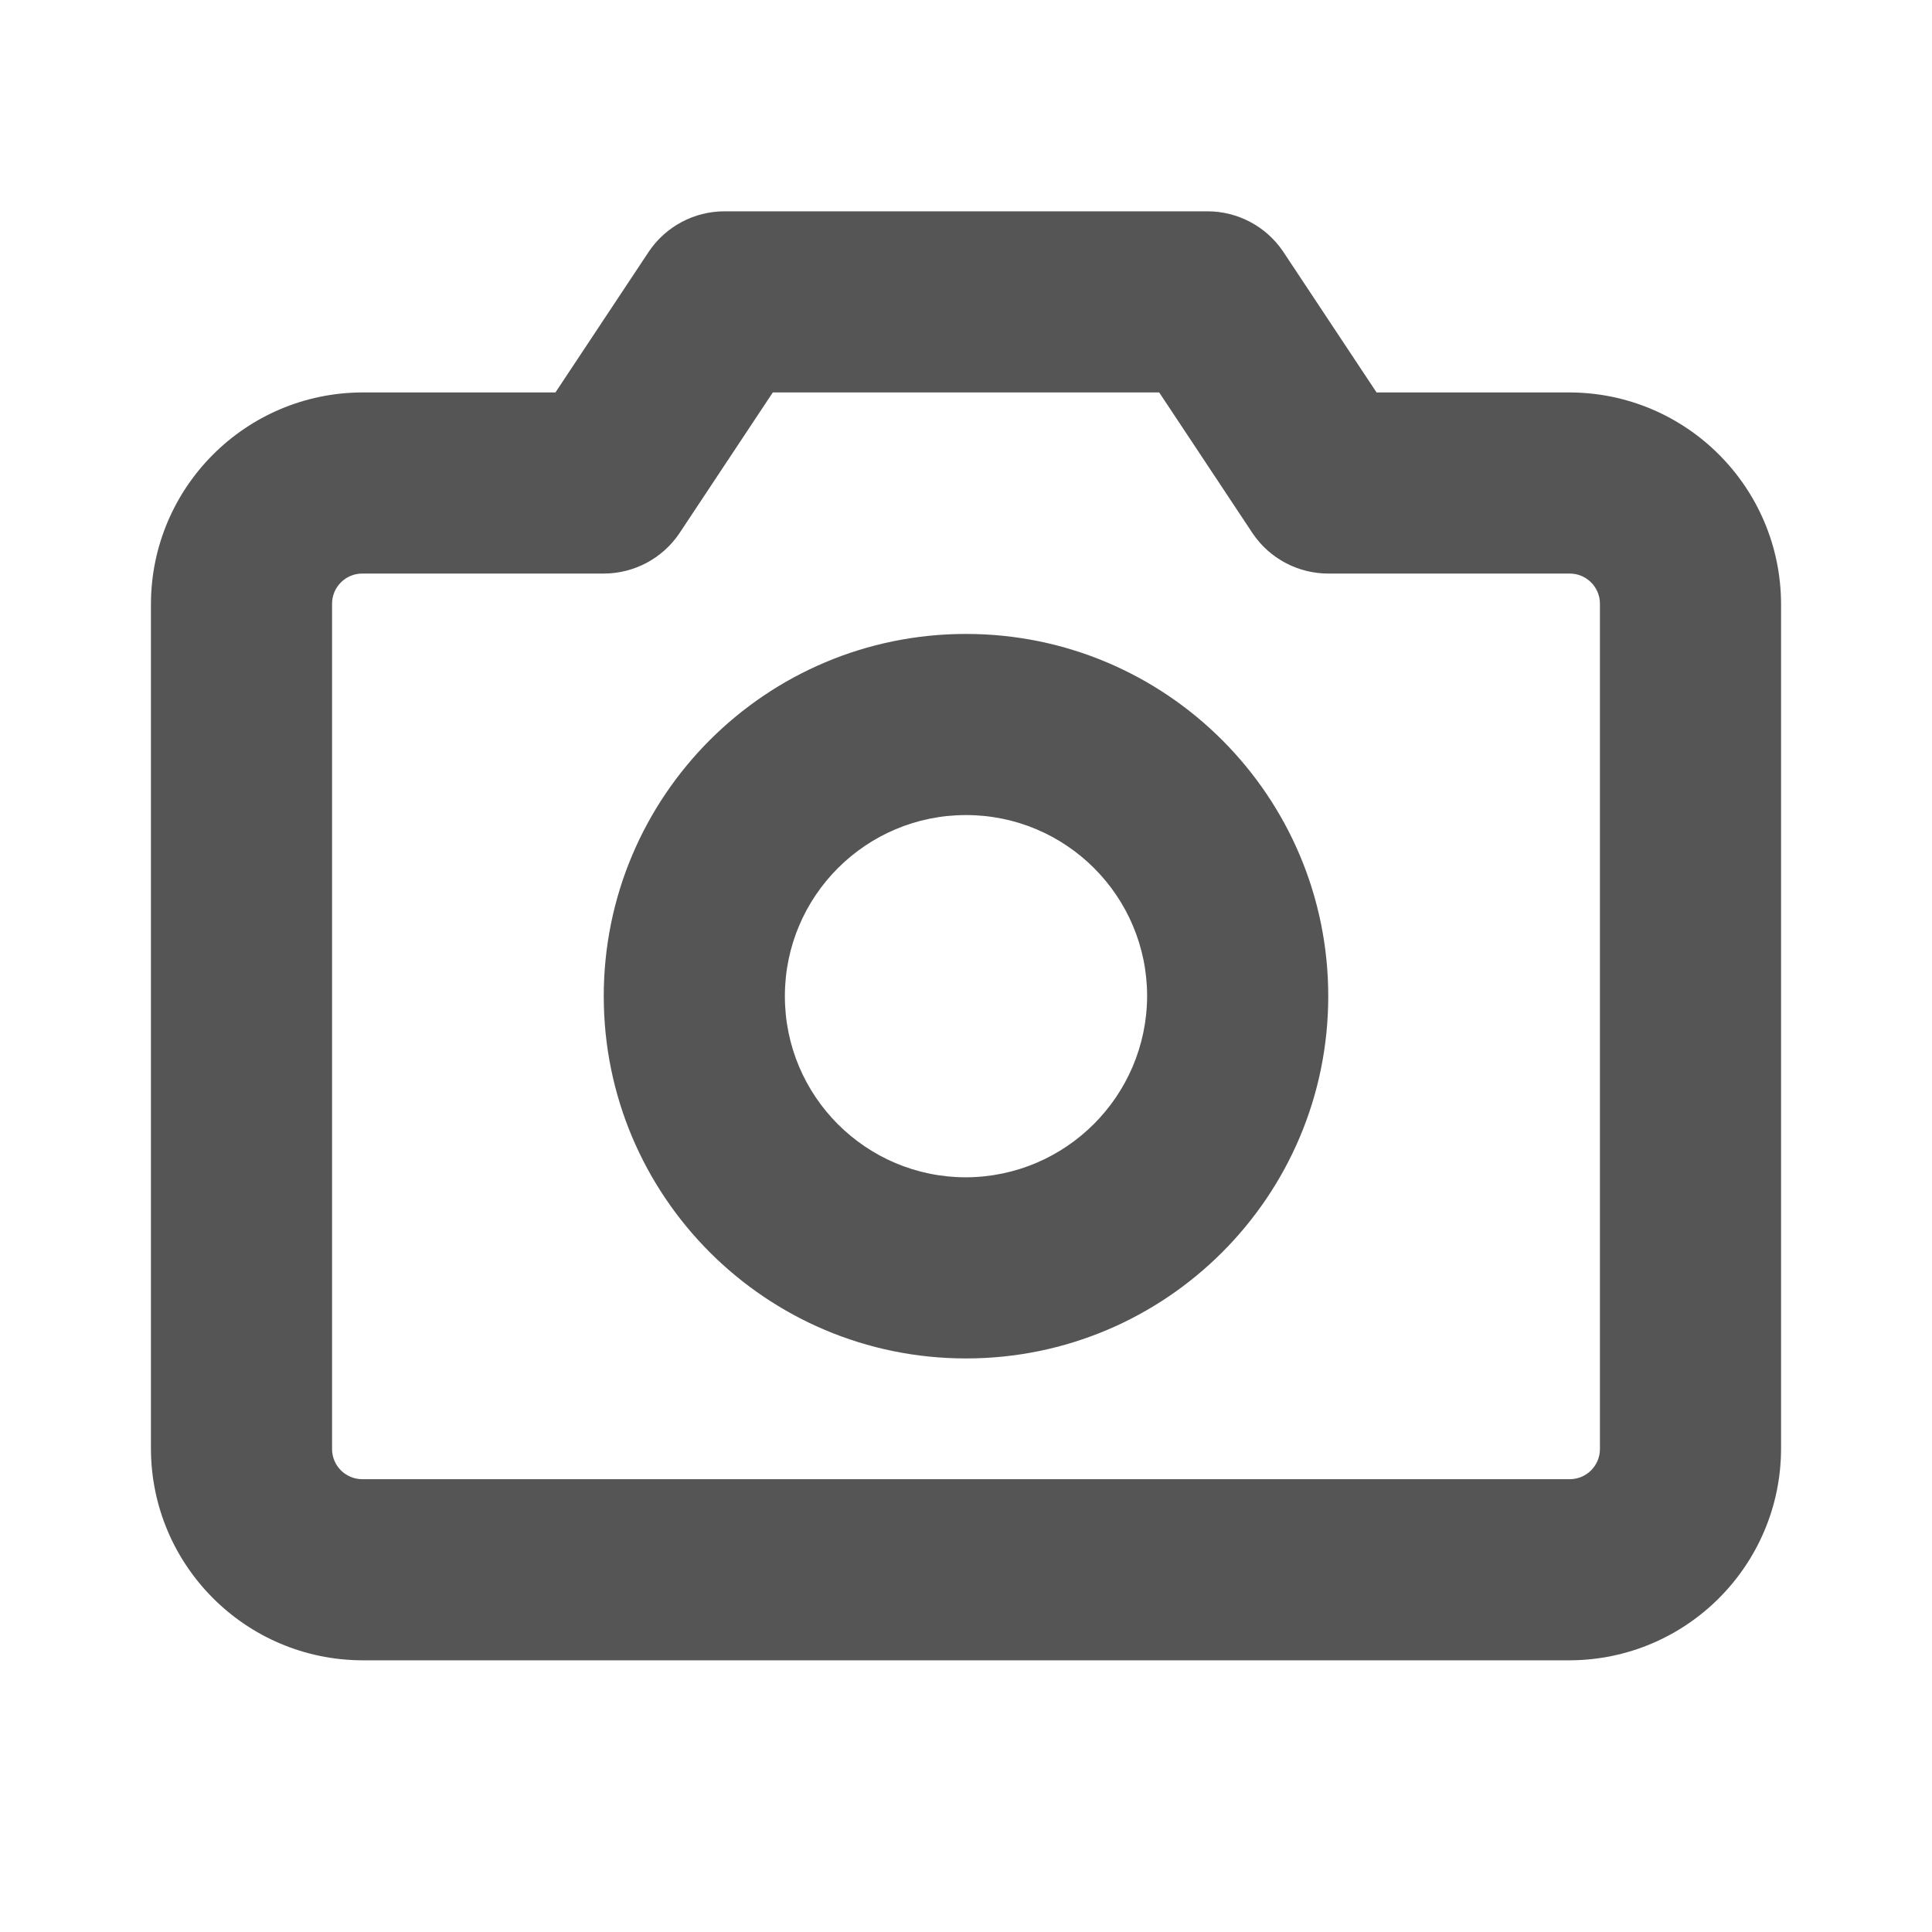
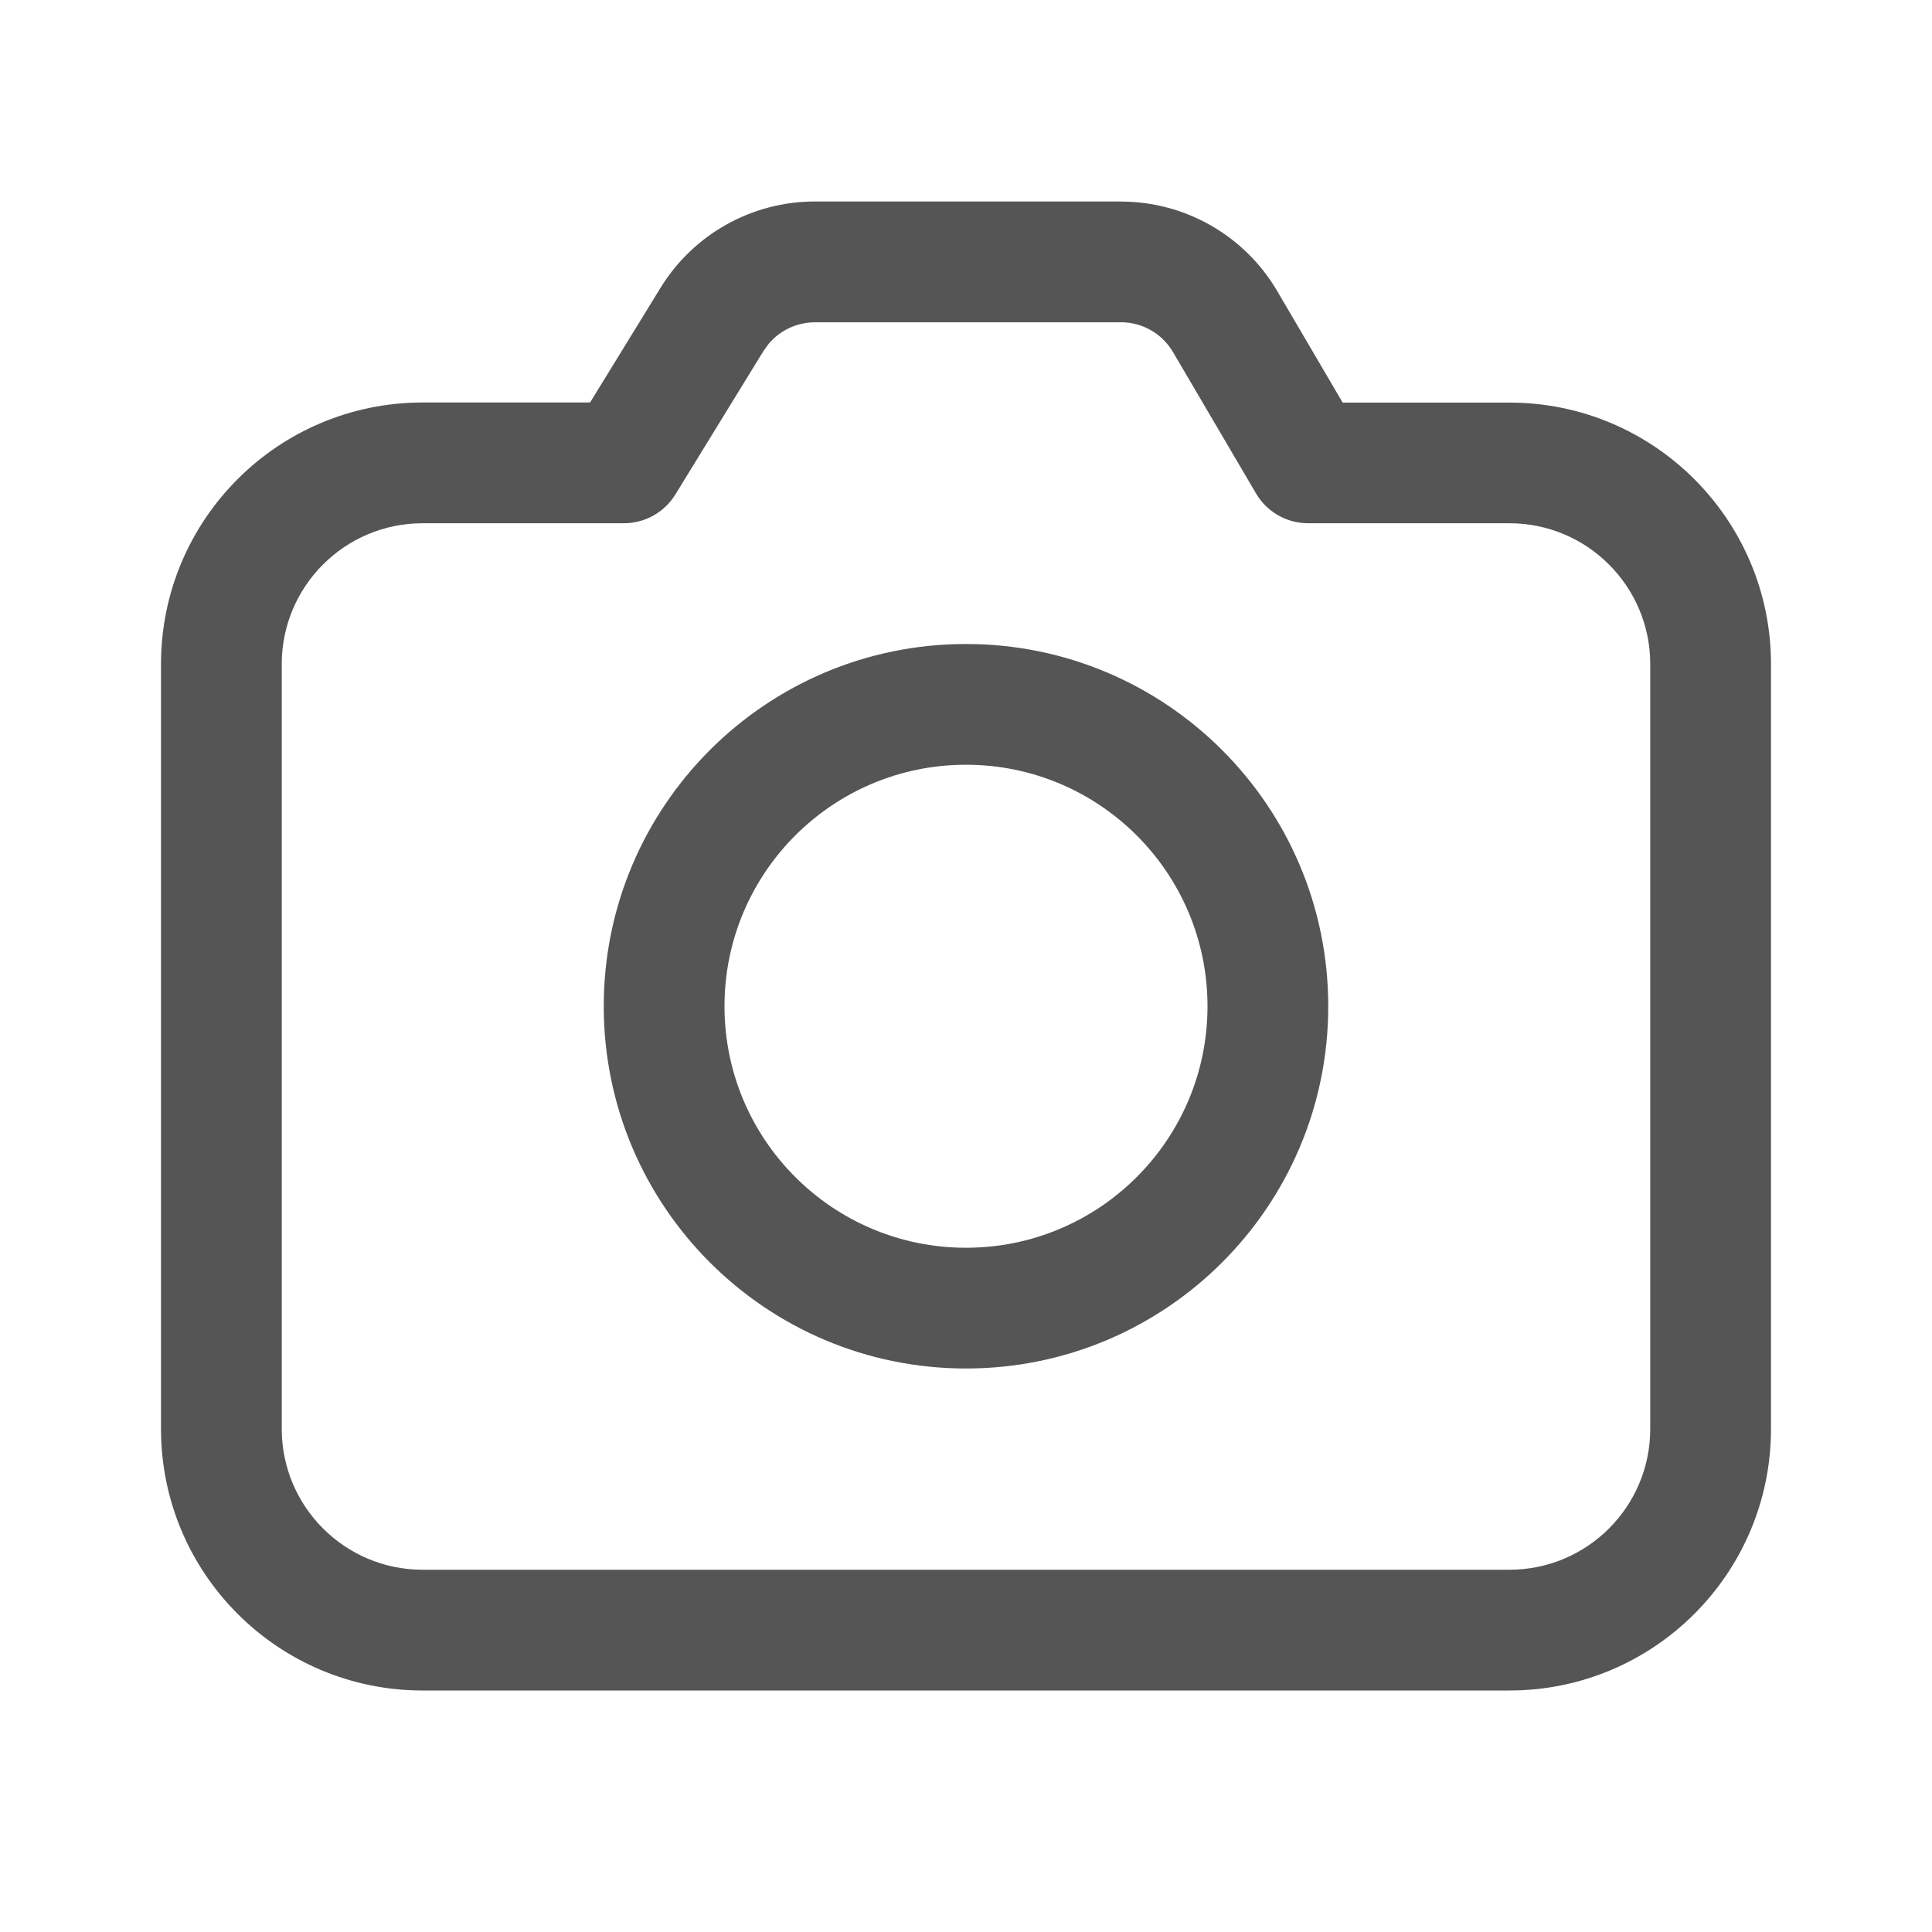
- <svg xmlns="http://www.w3.org/2000/svg" width="1em" height="1em" preserveAspectRatio="xMidYMid meet" viewBox="0 0 256 256" style="-ms-transform: rotate(360deg); -webkit-transform: rotate(360deg); transform: rotate(360deg);" version="1.1" id="svg4">
+ <svg xmlns="http://www.w3.org/2000/svg" width="1em" height="1em" preserveAspectRatio="xMidYMid meet" viewBox="0 0 24 24" style="-ms-transform: rotate(360deg); -webkit-transform: rotate(360deg); transform: rotate(360deg);" version="1.1" id="svg4">
  <defs id="defs8" />
-   <path fill="currentColor" d="M208 52h-25.6L170 33.3a12.1 12.1 0 0 0-10-5.3H96a12.1 12.1 0 0 0-10 5.3L73.6 52H48a28.1 28.1 0 0 0-28 28v112a28.1 28.1 0 0 0 28 28h160a28.1 28.1 0 0 0 28-28V80a28.1 28.1 0 0 0-28-28Zm4 140a4 4 0 0 1-4 4H48a4 4 0 0 1-4-4V80a4 4 0 0 1 4-4h32a12.1 12.1 0 0 0 10-5.3L102.4 52h51.2L166 70.7a12.1 12.1 0 0 0 10 5.3h32a4 4 0 0 1 4 4ZM128 84a48 48 0 1 0 48 48a48 48 0 0 0-48-48Zm0 72a24 24 0 1 1 24-24a24.1 24.1 0 0 1-24 24Z" id="path2" style="fill:#555555;fill-opacity:1" />
+   <path fill="currentColor" d="M13.925 2.504a2.25 2.25 0 0 1 1.94 1.11l.814 1.387h2.071A3.25 3.25 0 0 1 22 8.25v9.5A3.25 3.25 0 0 1 18.75 21H5.25A3.25 3.25 0 0 1 2 17.75v-9.5A3.25 3.25 0 0 1 5.25 5h2.08l.875-1.424a2.25 2.25 0 0 1 1.917-1.073h3.803Zm0 1.5h-3.803a.75.75 0 0 0-.574.268l-.065.09l-1.093 1.78a.75.75 0 0 1-.639.358h-2.5A1.75 1.75 0 0 0 3.5 8.25v9.5c0 .966.784 1.75 1.75 1.75h13.5a1.75 1.75 0 0 0 1.75-1.75v-9.5a1.75 1.75 0 0 0-1.75-1.75h-2.5a.75.75 0 0 1-.647-.37l-1.032-1.757a.75.75 0 0 0-.646-.37ZM12 8a4.5 4.5 0 1 1 0 9a4.5 4.5 0 0 1 0-9Zm0 1.5a3 3 0 1 0 0 6a3 3 0 0 0 0-6Z" id="path2" style="fill:#555555;fill-opacity:1" />
</svg>
